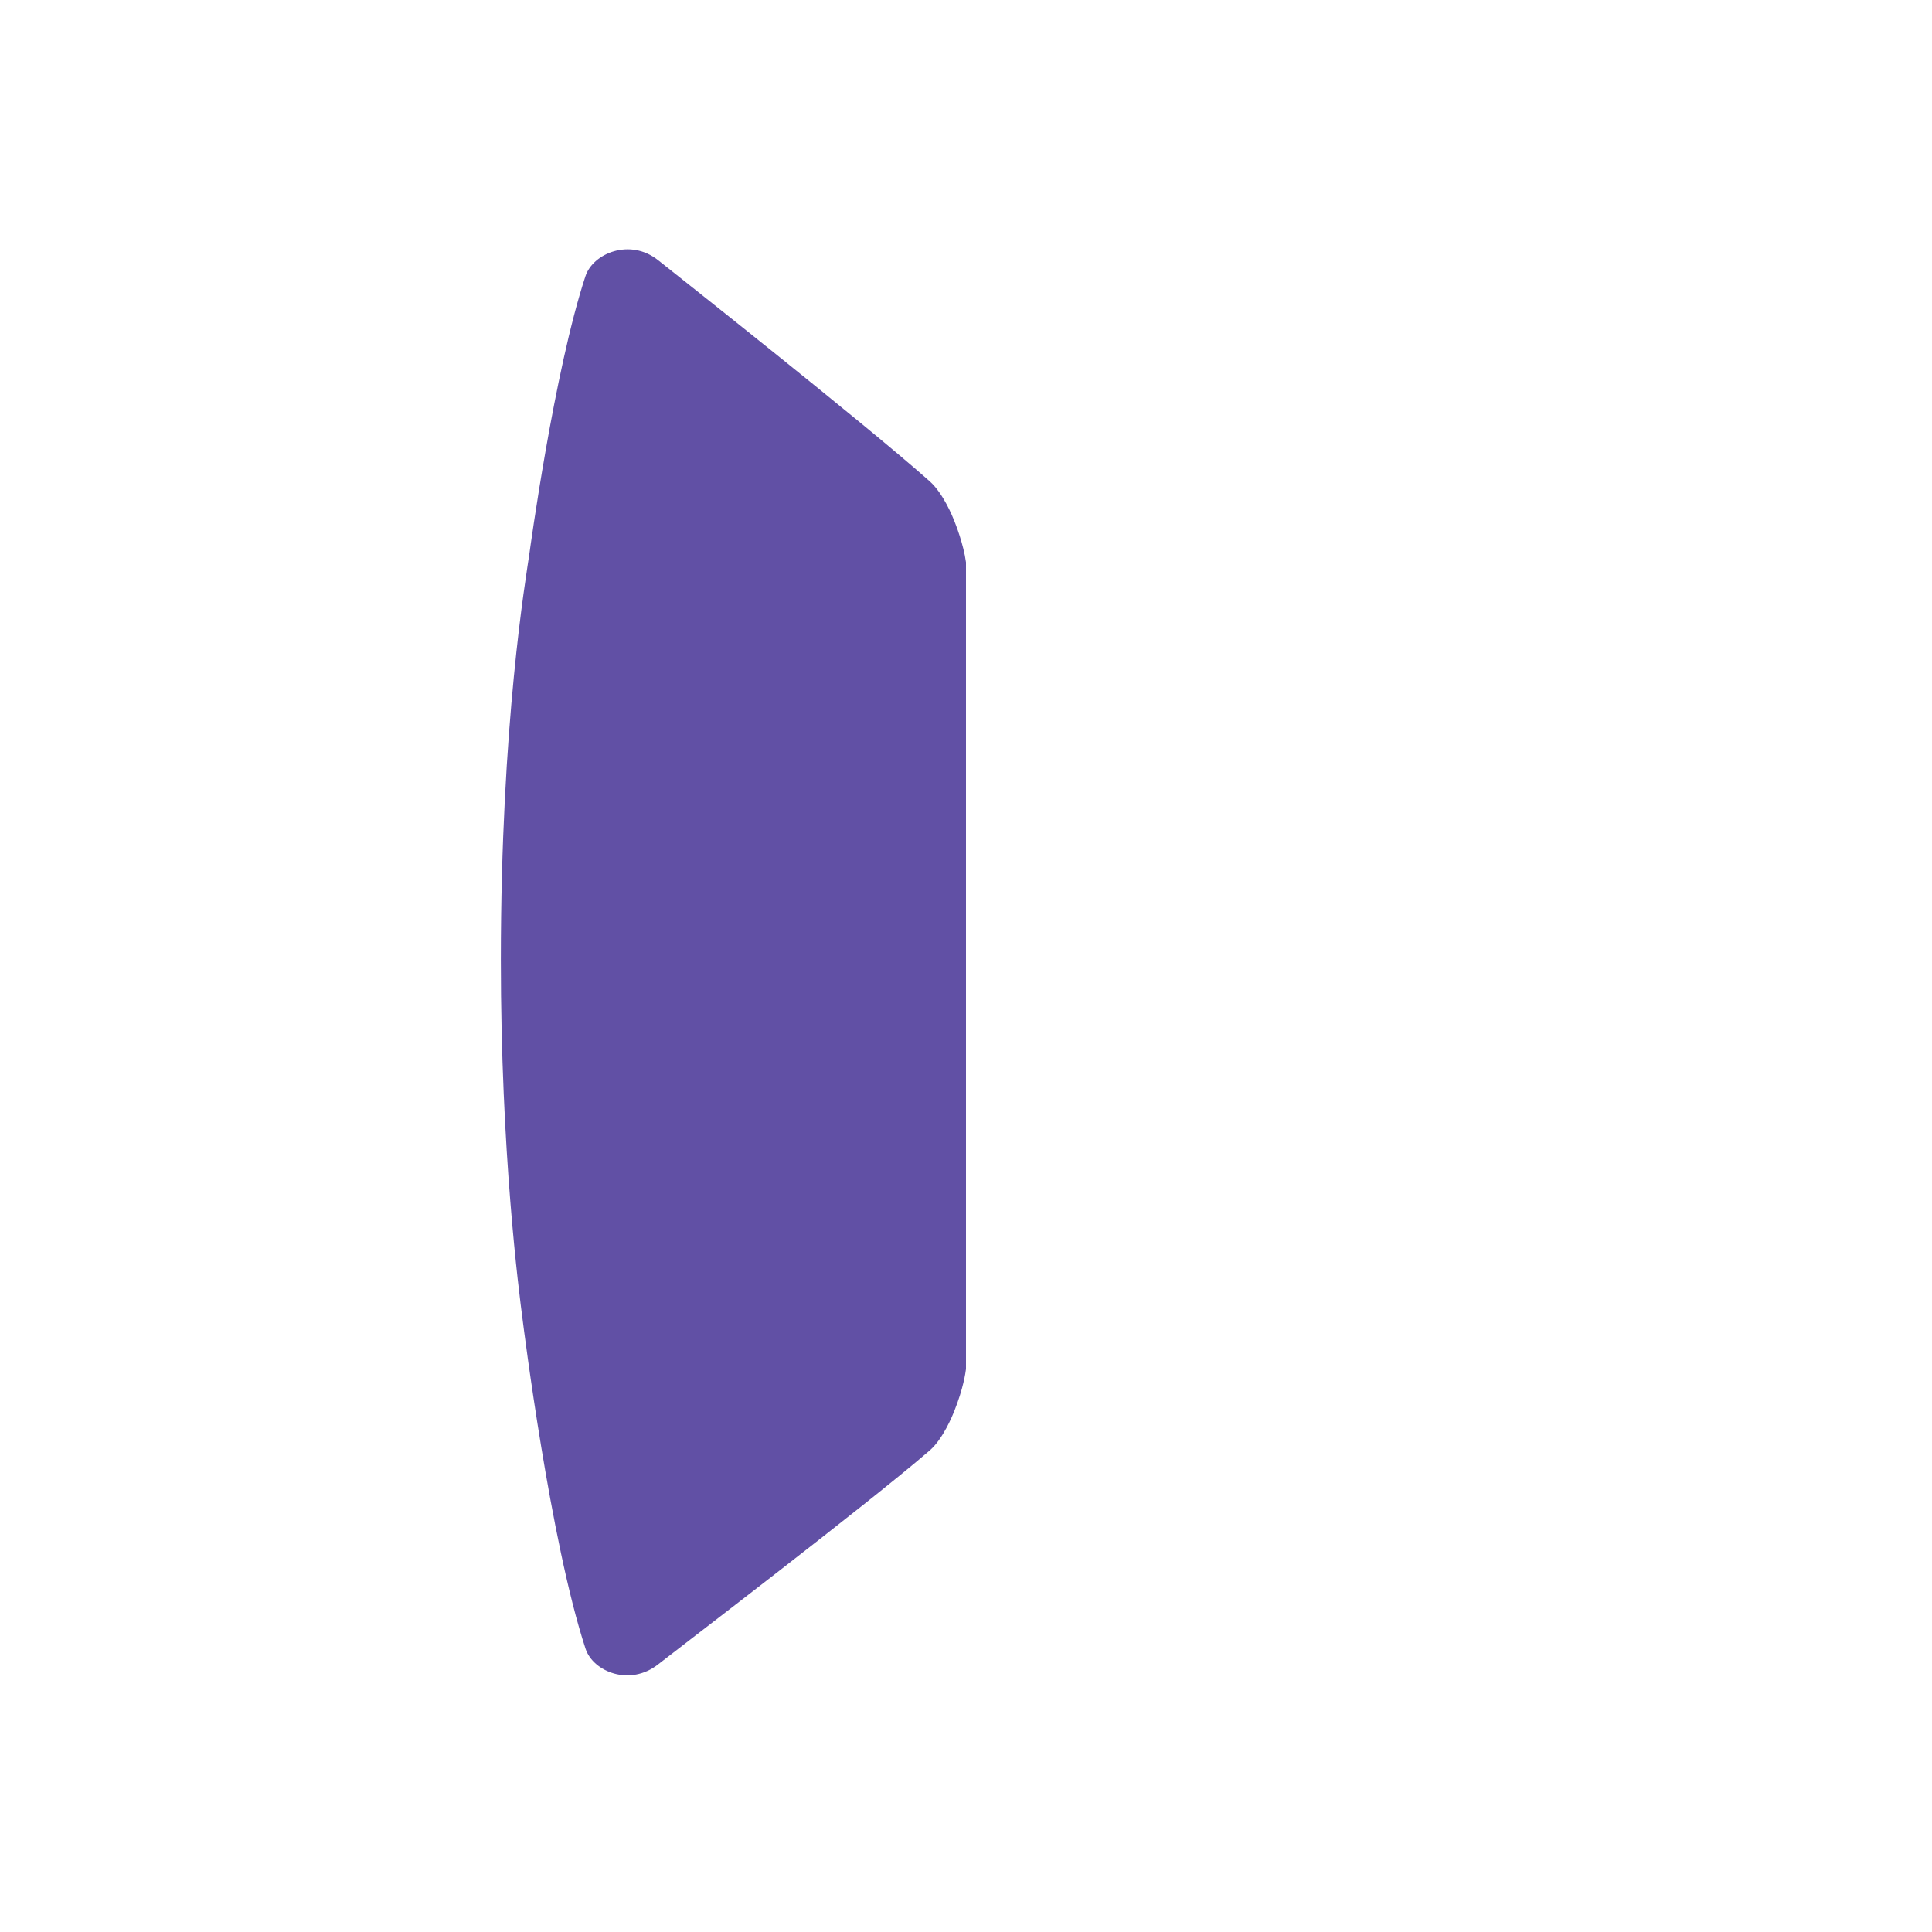
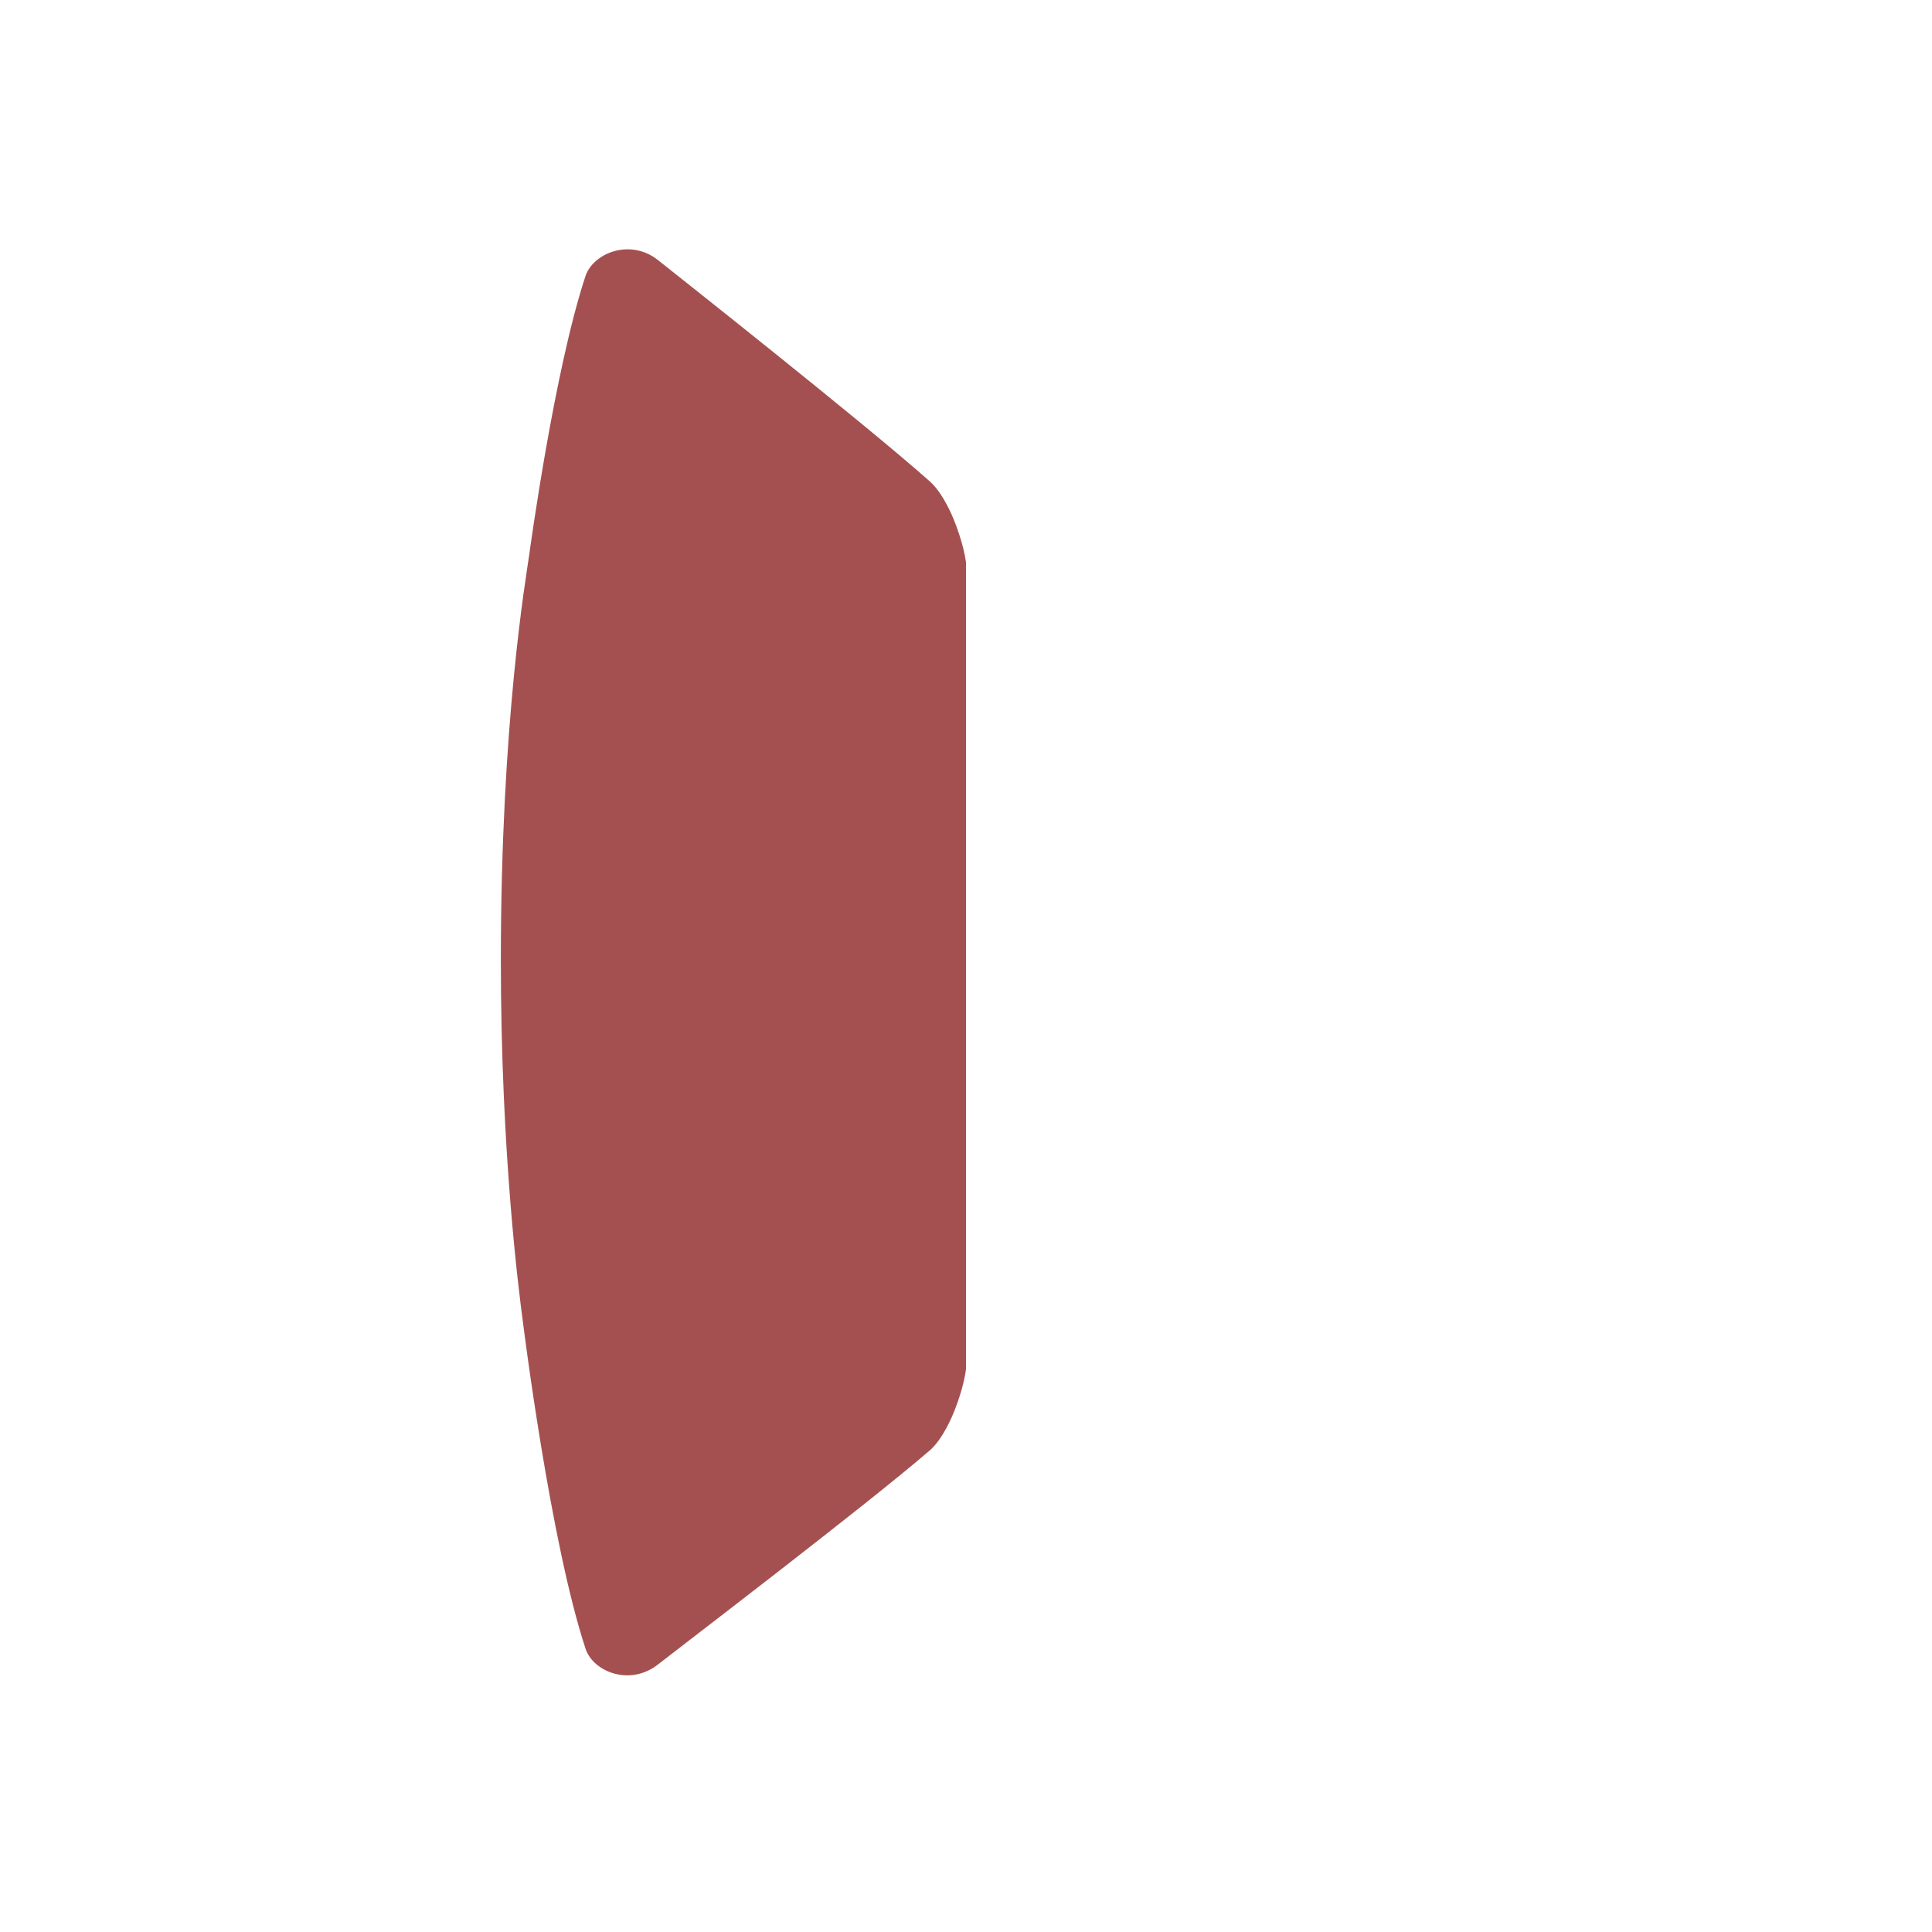
<svg xmlns="http://www.w3.org/2000/svg" width="100%" height="100%" viewBox="0 0 1024 1024" version="1.1" xml:space="preserve" style="fill-rule:evenodd;clip-rule:evenodd;stroke-linejoin:round;stroke-miterlimit:2;">
  <g transform="matrix(0.790619,0,0,0.910363,106.475,53.6273)">
-     <path d="M512.921,738.149C512.611,740.193 511.24,749.244 505.026,762.752C504.087,764.793 497.659,778.765 488.62,785.548C446.003,817.526 318.204,902.058 306.623,910.034C287.625,923.117 262.945,914.391 257.87,900.991C234.186,838.461 216.329,713.743 215.657,709.277C213.16,692.677 201.071,612.321 201.086,499.954C201.105,361.873 217.88,277.711 220.194,263.588C220.568,261.308 236.843,157.068 257.802,101.889C262.903,88.461 287.855,79.594 306.587,92.627C314.344,98.02 444.122,186.972 488.581,221.299C497.76,228.387 504.074,242.145 505.014,244.194C505.866,246.049 511.279,257.844 512.921,268.461L512.921,738.149Z" style="fill:rgb(58,37,143);fill-opacity:0.8;" />
+     <path d="M512.921,738.149C512.611,740.193 511.24,749.244 505.026,762.752C504.087,764.793 497.659,778.765 488.62,785.548C446.003,817.526 318.204,902.058 306.623,910.034C287.625,923.117 262.945,914.391 257.87,900.991C234.186,838.461 216.329,713.743 215.657,709.277C213.16,692.677 201.071,612.321 201.086,499.954C201.105,361.873 217.88,277.711 220.194,263.588C220.568,261.308 236.843,157.068 257.802,101.889C262.903,88.461 287.855,79.594 306.587,92.627C314.344,98.02 444.122,186.972 488.581,221.299C497.76,228.387 504.074,242.145 505.014,244.194C505.866,246.049 511.279,257.844 512.921,268.461L512.921,738.149Z" style="fill:rgb(143,37,37);fill-opacity:0.8;" />
  </g>
</svg>
